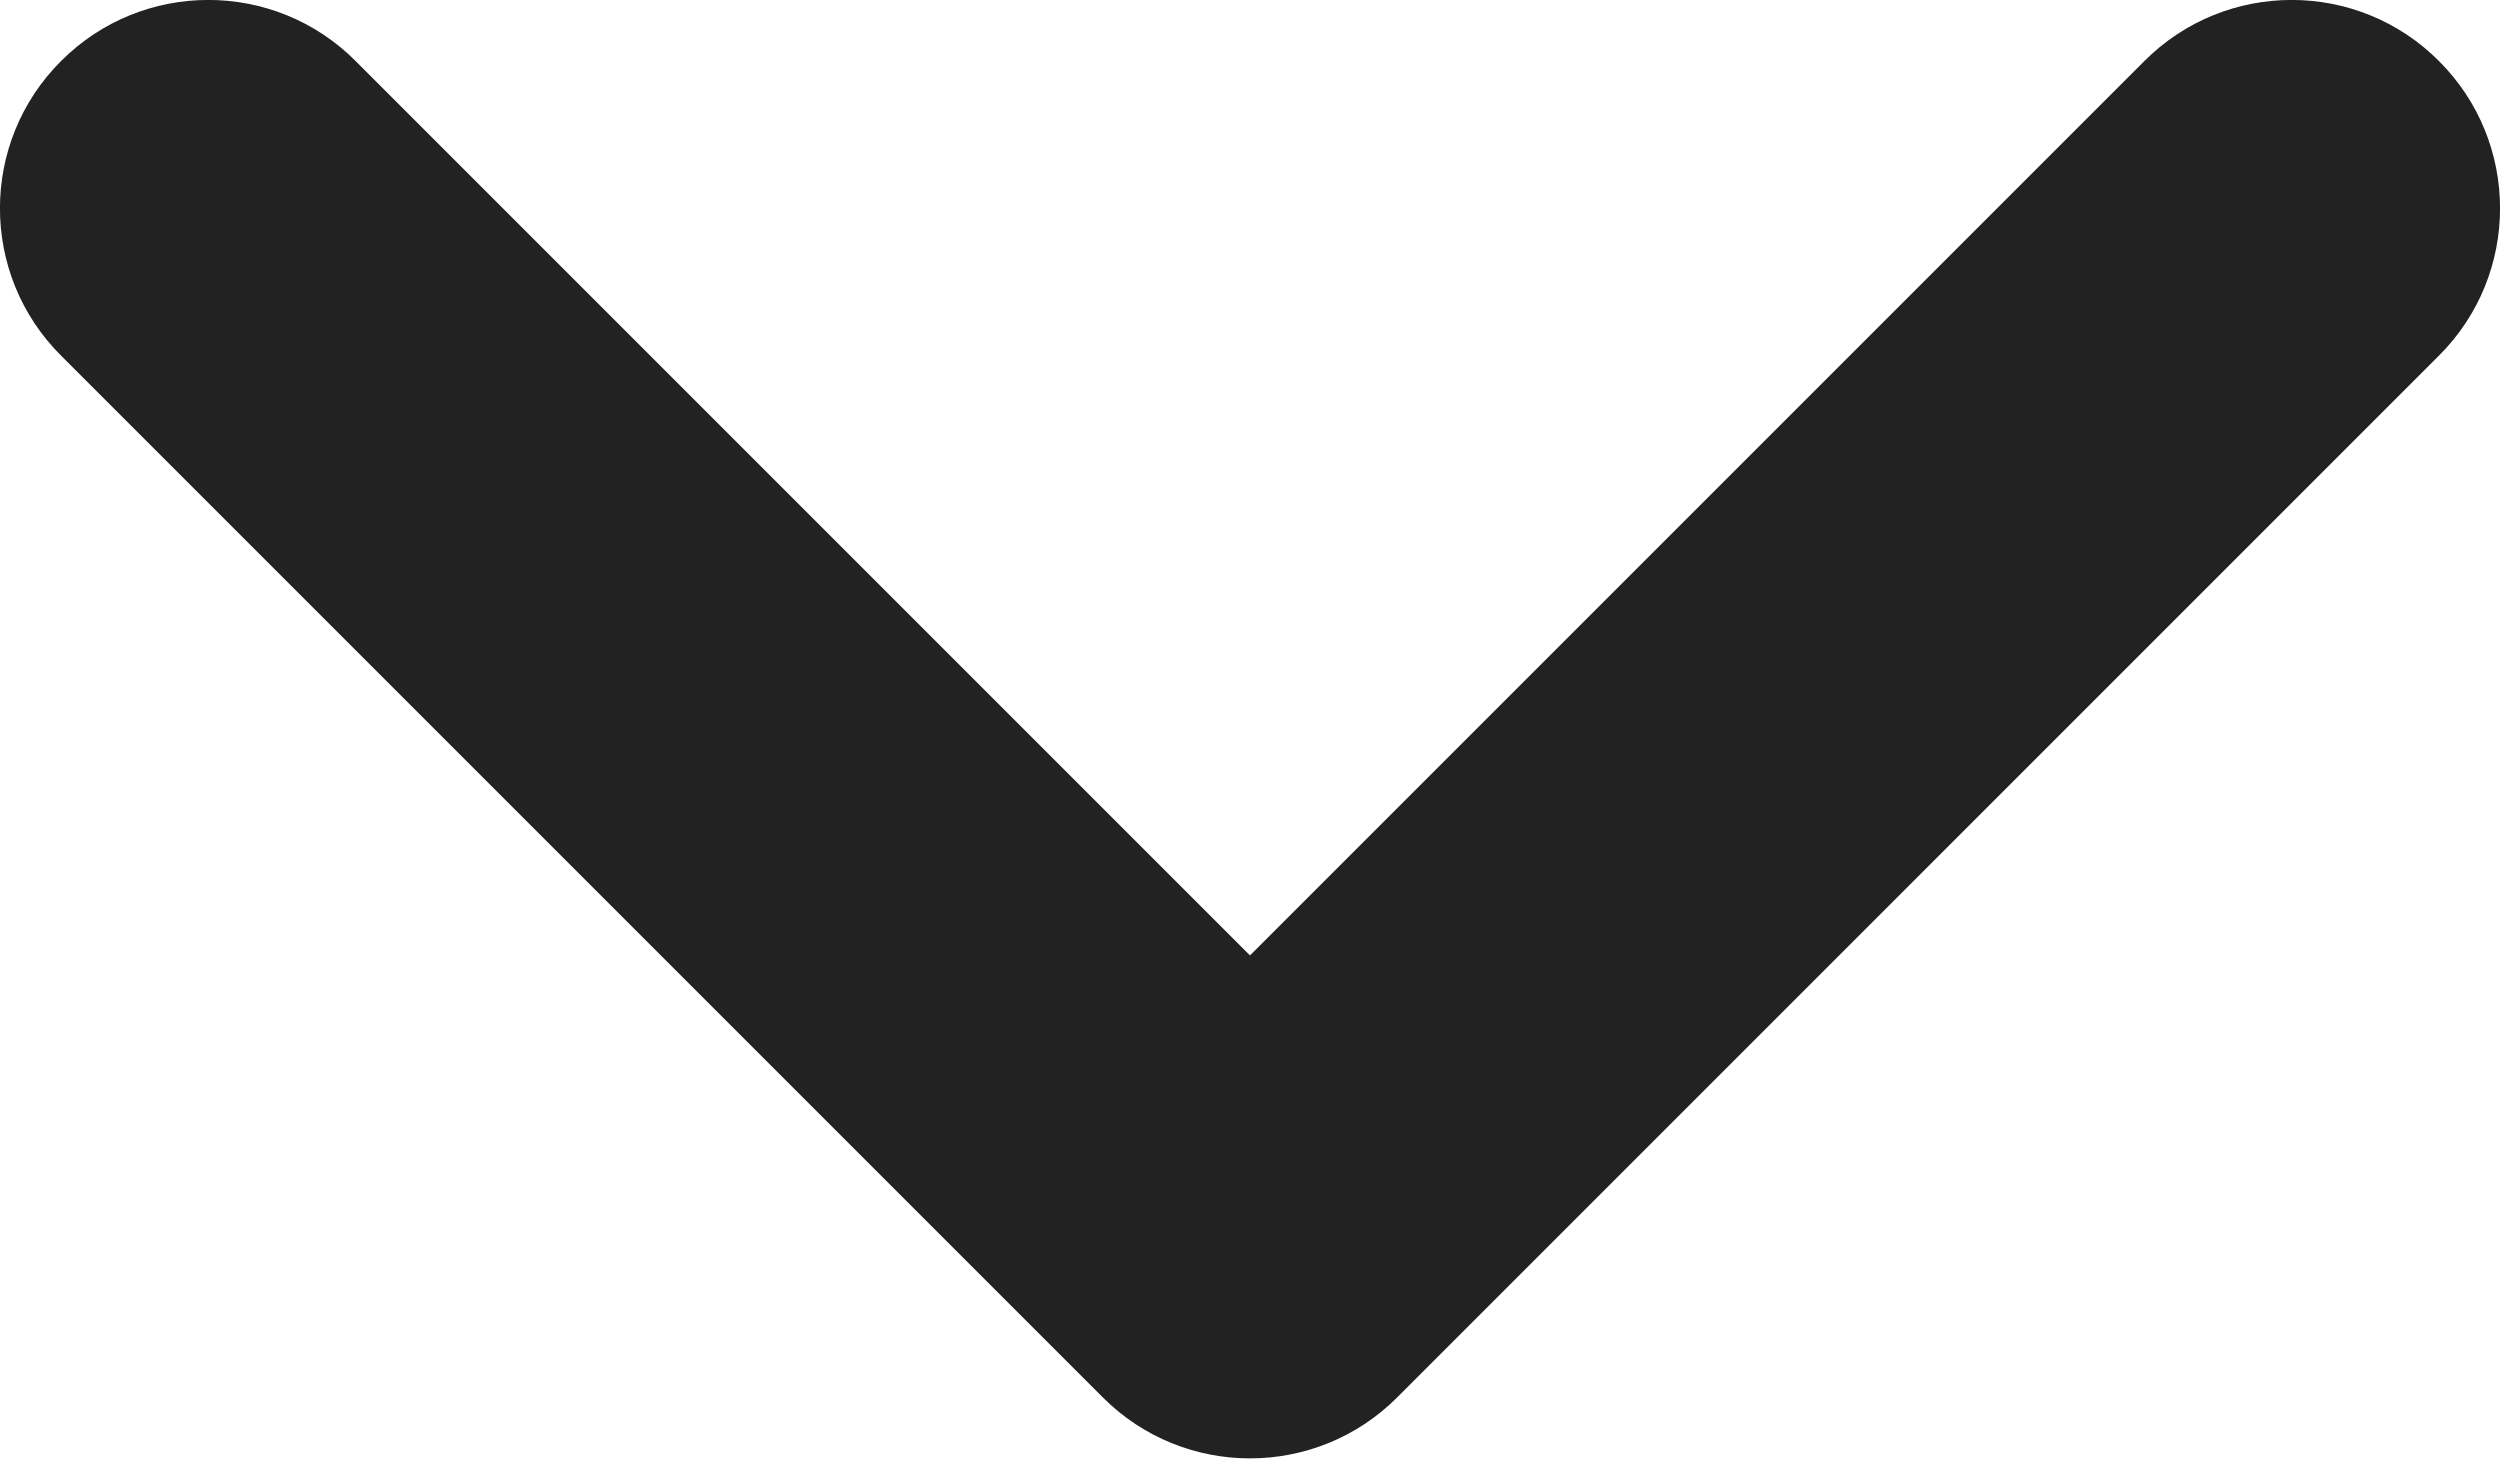
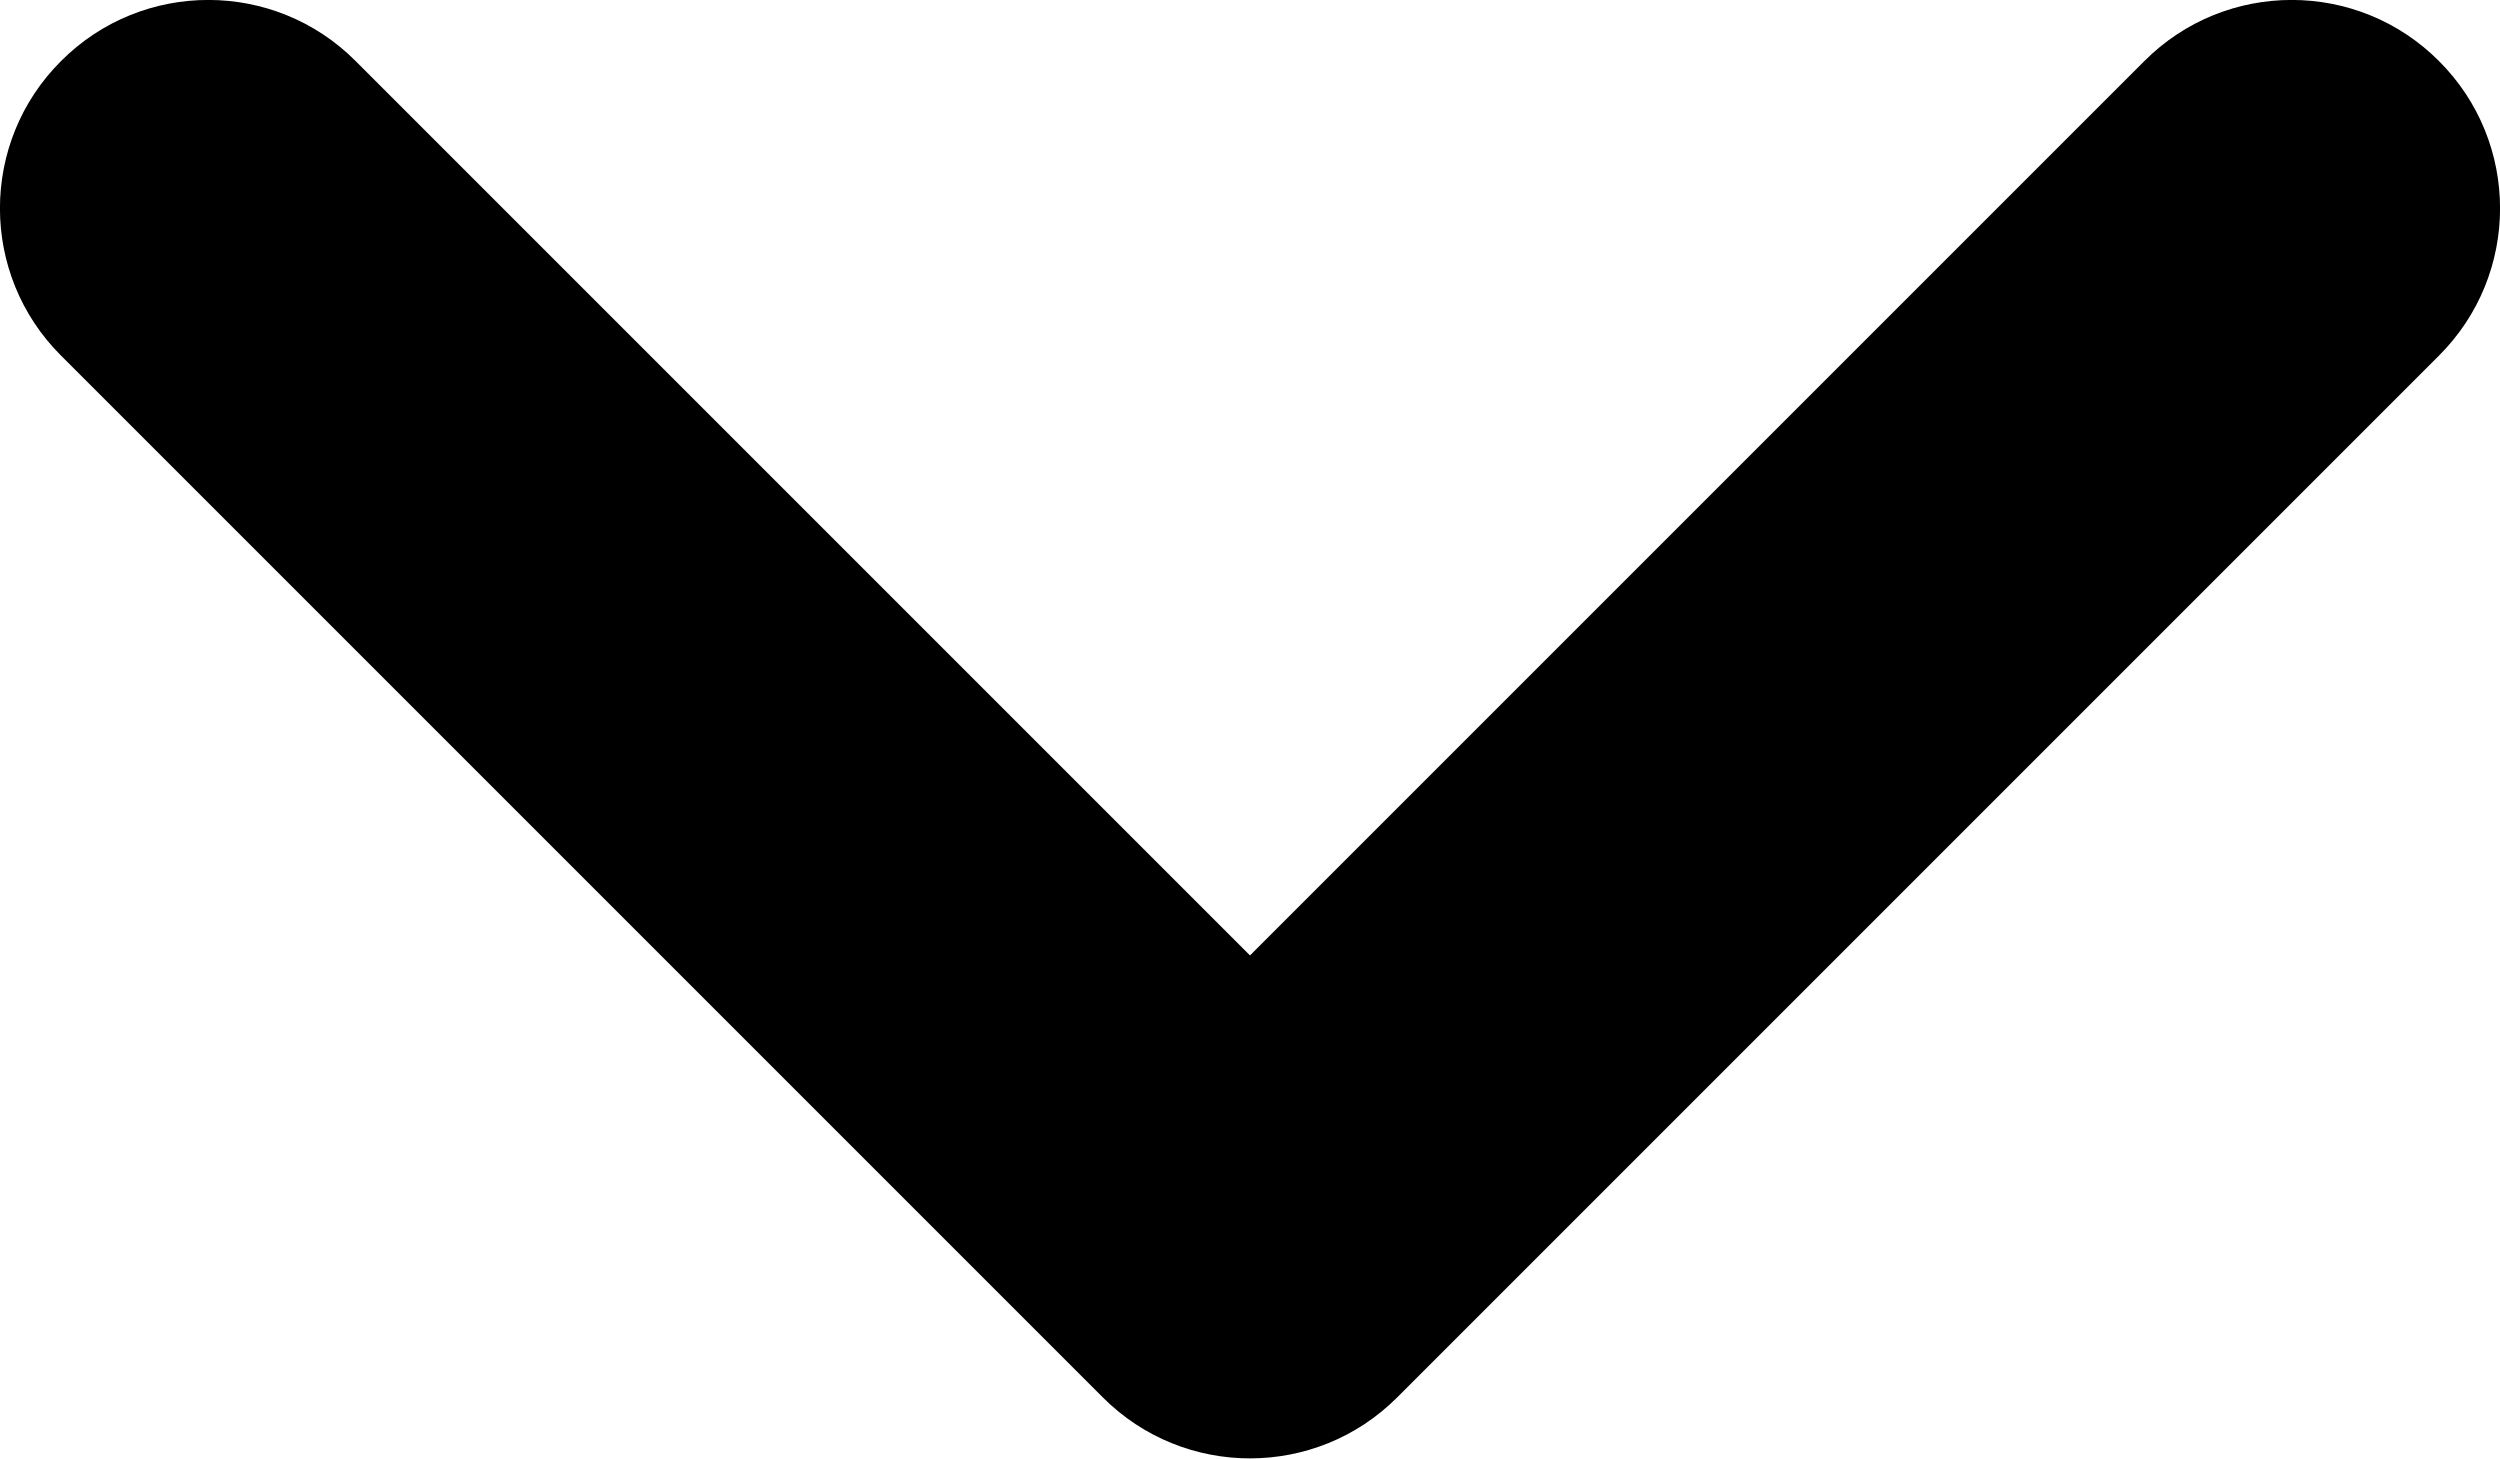
- <svg xmlns="http://www.w3.org/2000/svg" width="12" height="7" viewBox="0 0 12 7" fill="none">
-   <path fill-rule="evenodd" clip-rule="evenodd" d="M0.293 0.293C0.683 -0.098 1.317 -0.098 1.707 0.293L6 4.586L10.293 0.293C10.683 -0.098 11.317 -0.098 11.707 0.293C12.098 0.683 12.098 1.317 11.707 1.707L6.707 6.707C6.317 7.098 5.683 7.098 5.293 6.707L0.293 1.707C-0.098 1.317 -0.098 0.683 0.293 0.293Z" fill="#222222" />
+ <svg xmlns="http://www.w3.org/2000/svg" width="12" height="7" viewBox="0 0 12 7">
+   <path fill-rule="evenodd" clip-rule="evenodd" d="M0.293 0.293C0.683 -0.098 1.317 -0.098 1.707 0.293L6 4.586L10.293 0.293C10.683 -0.098 11.317 -0.098 11.707 0.293C12.098 0.683 12.098 1.317 11.707 1.707L6.707 6.707C6.317 7.098 5.683 7.098 5.293 6.707L0.293 1.707C-0.098 1.317 -0.098 0.683 0.293 0.293Z" />
</svg>
